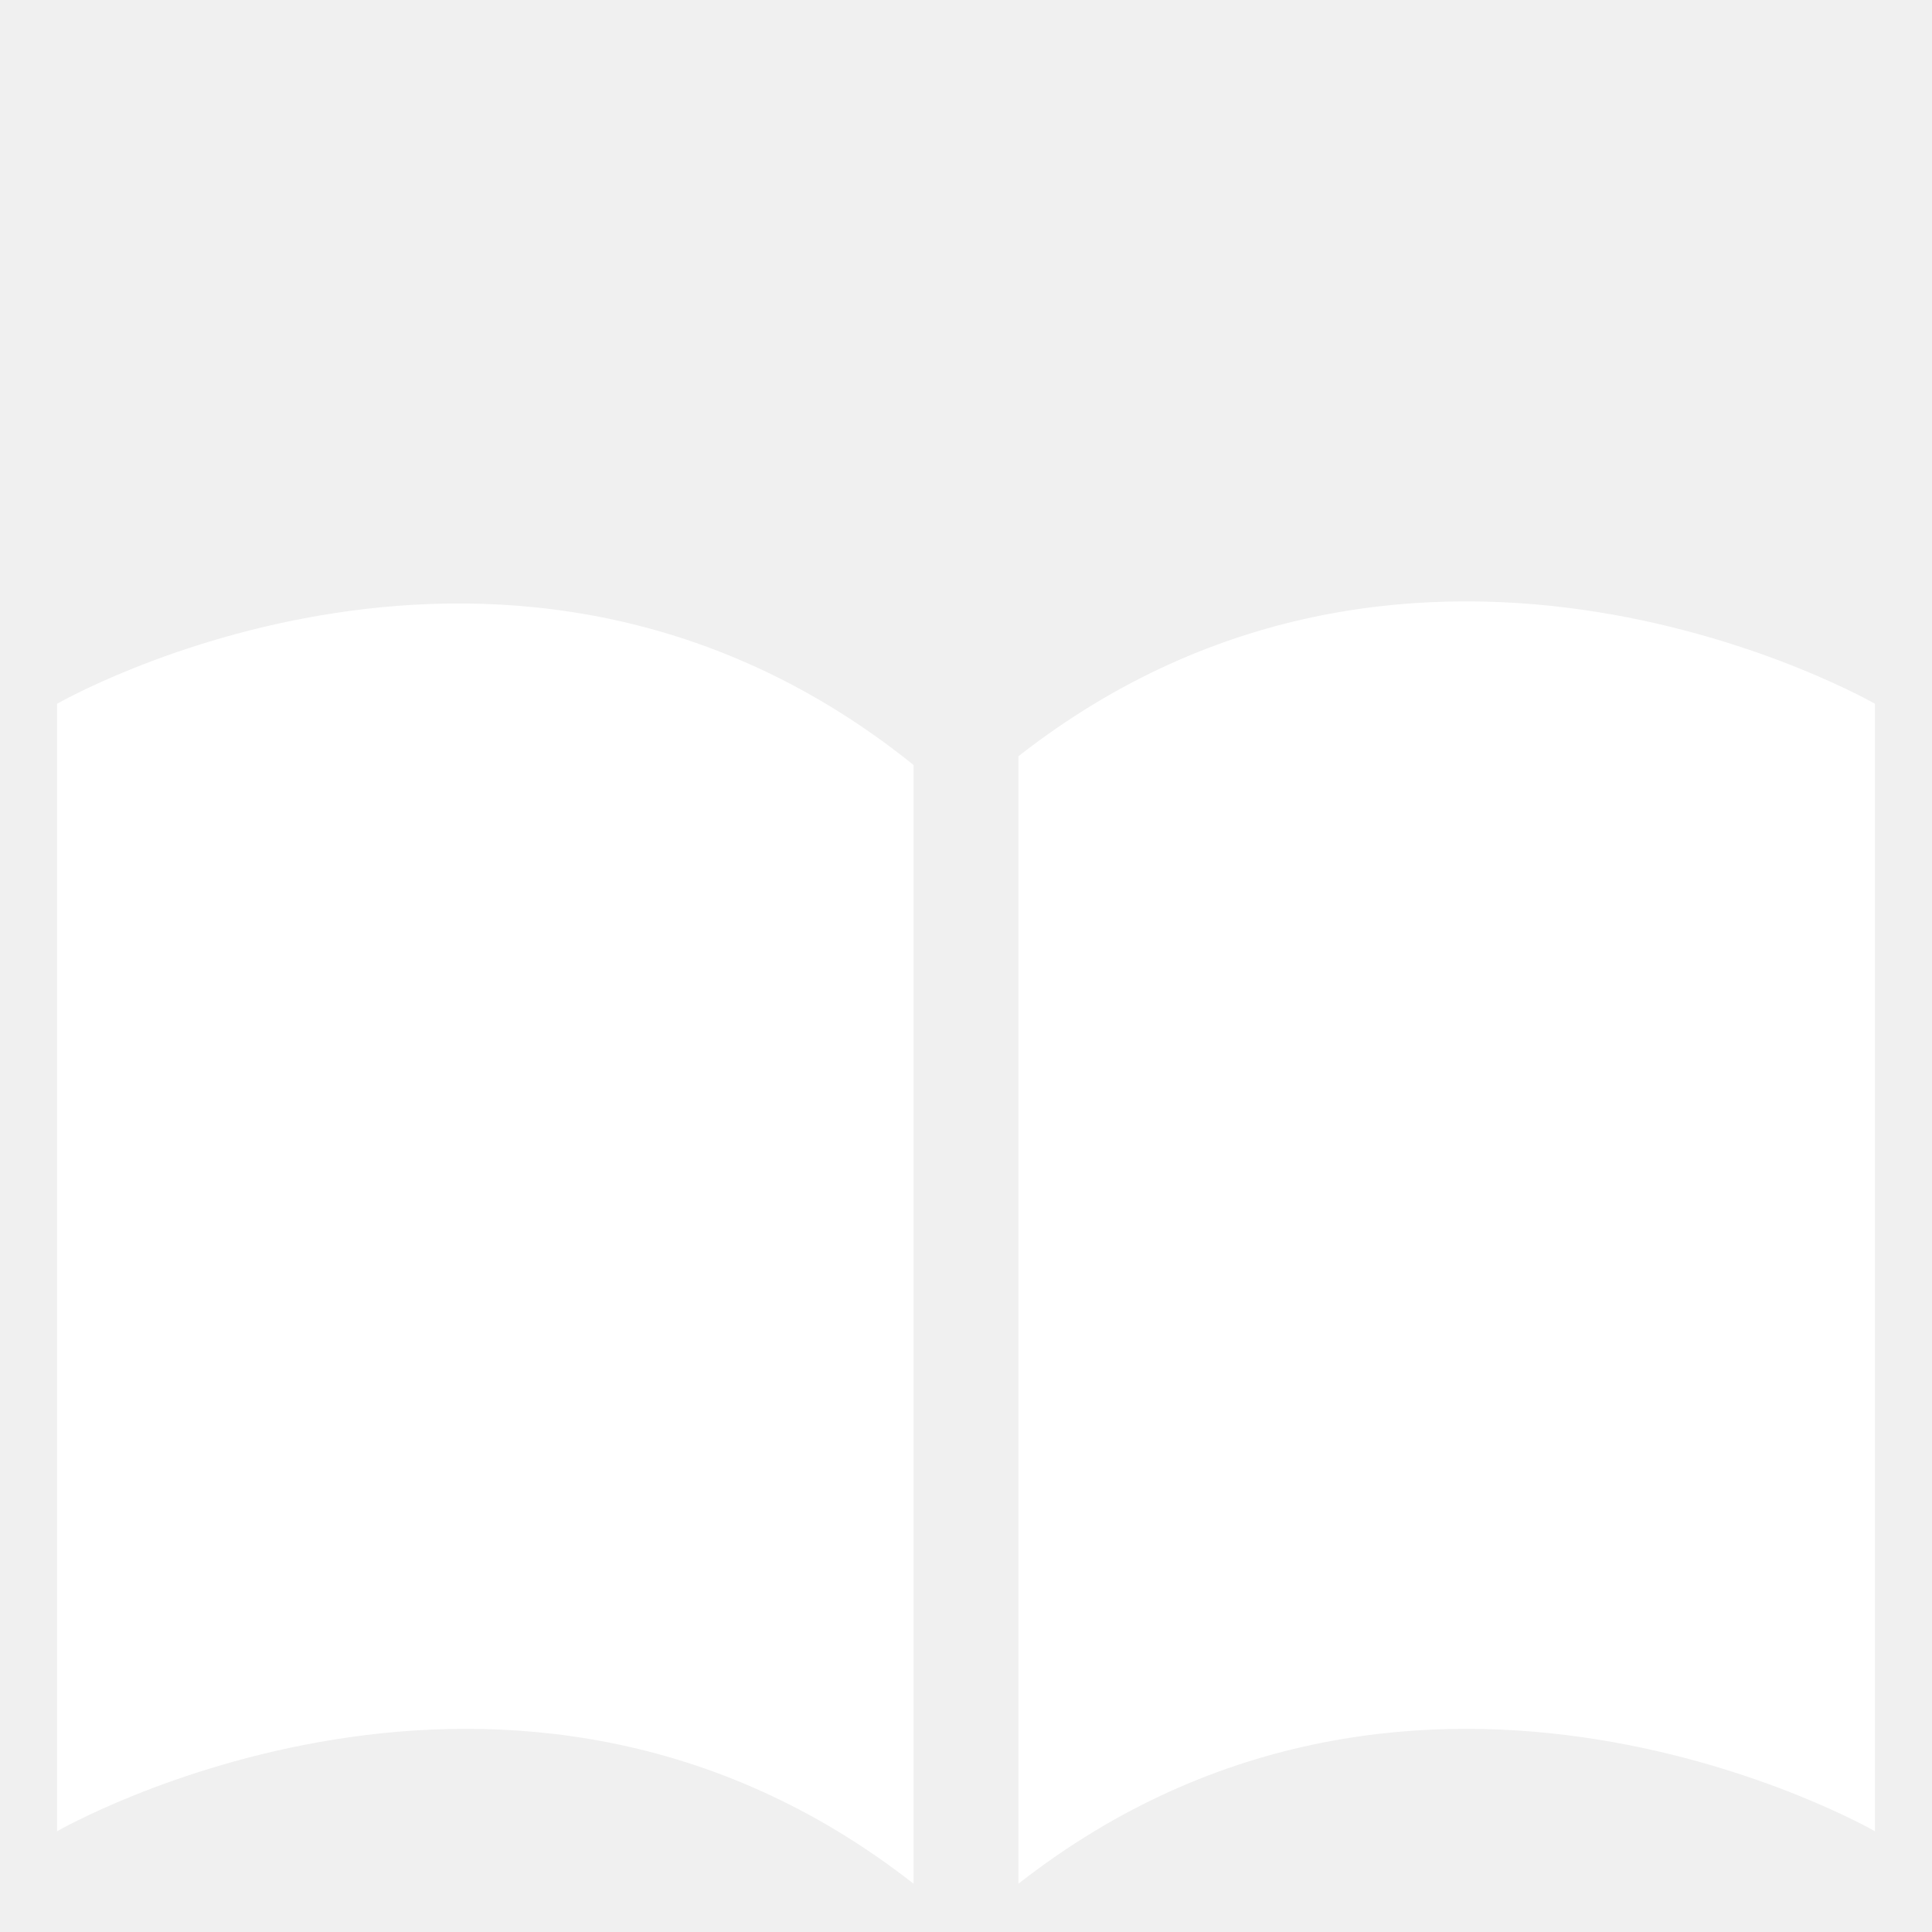
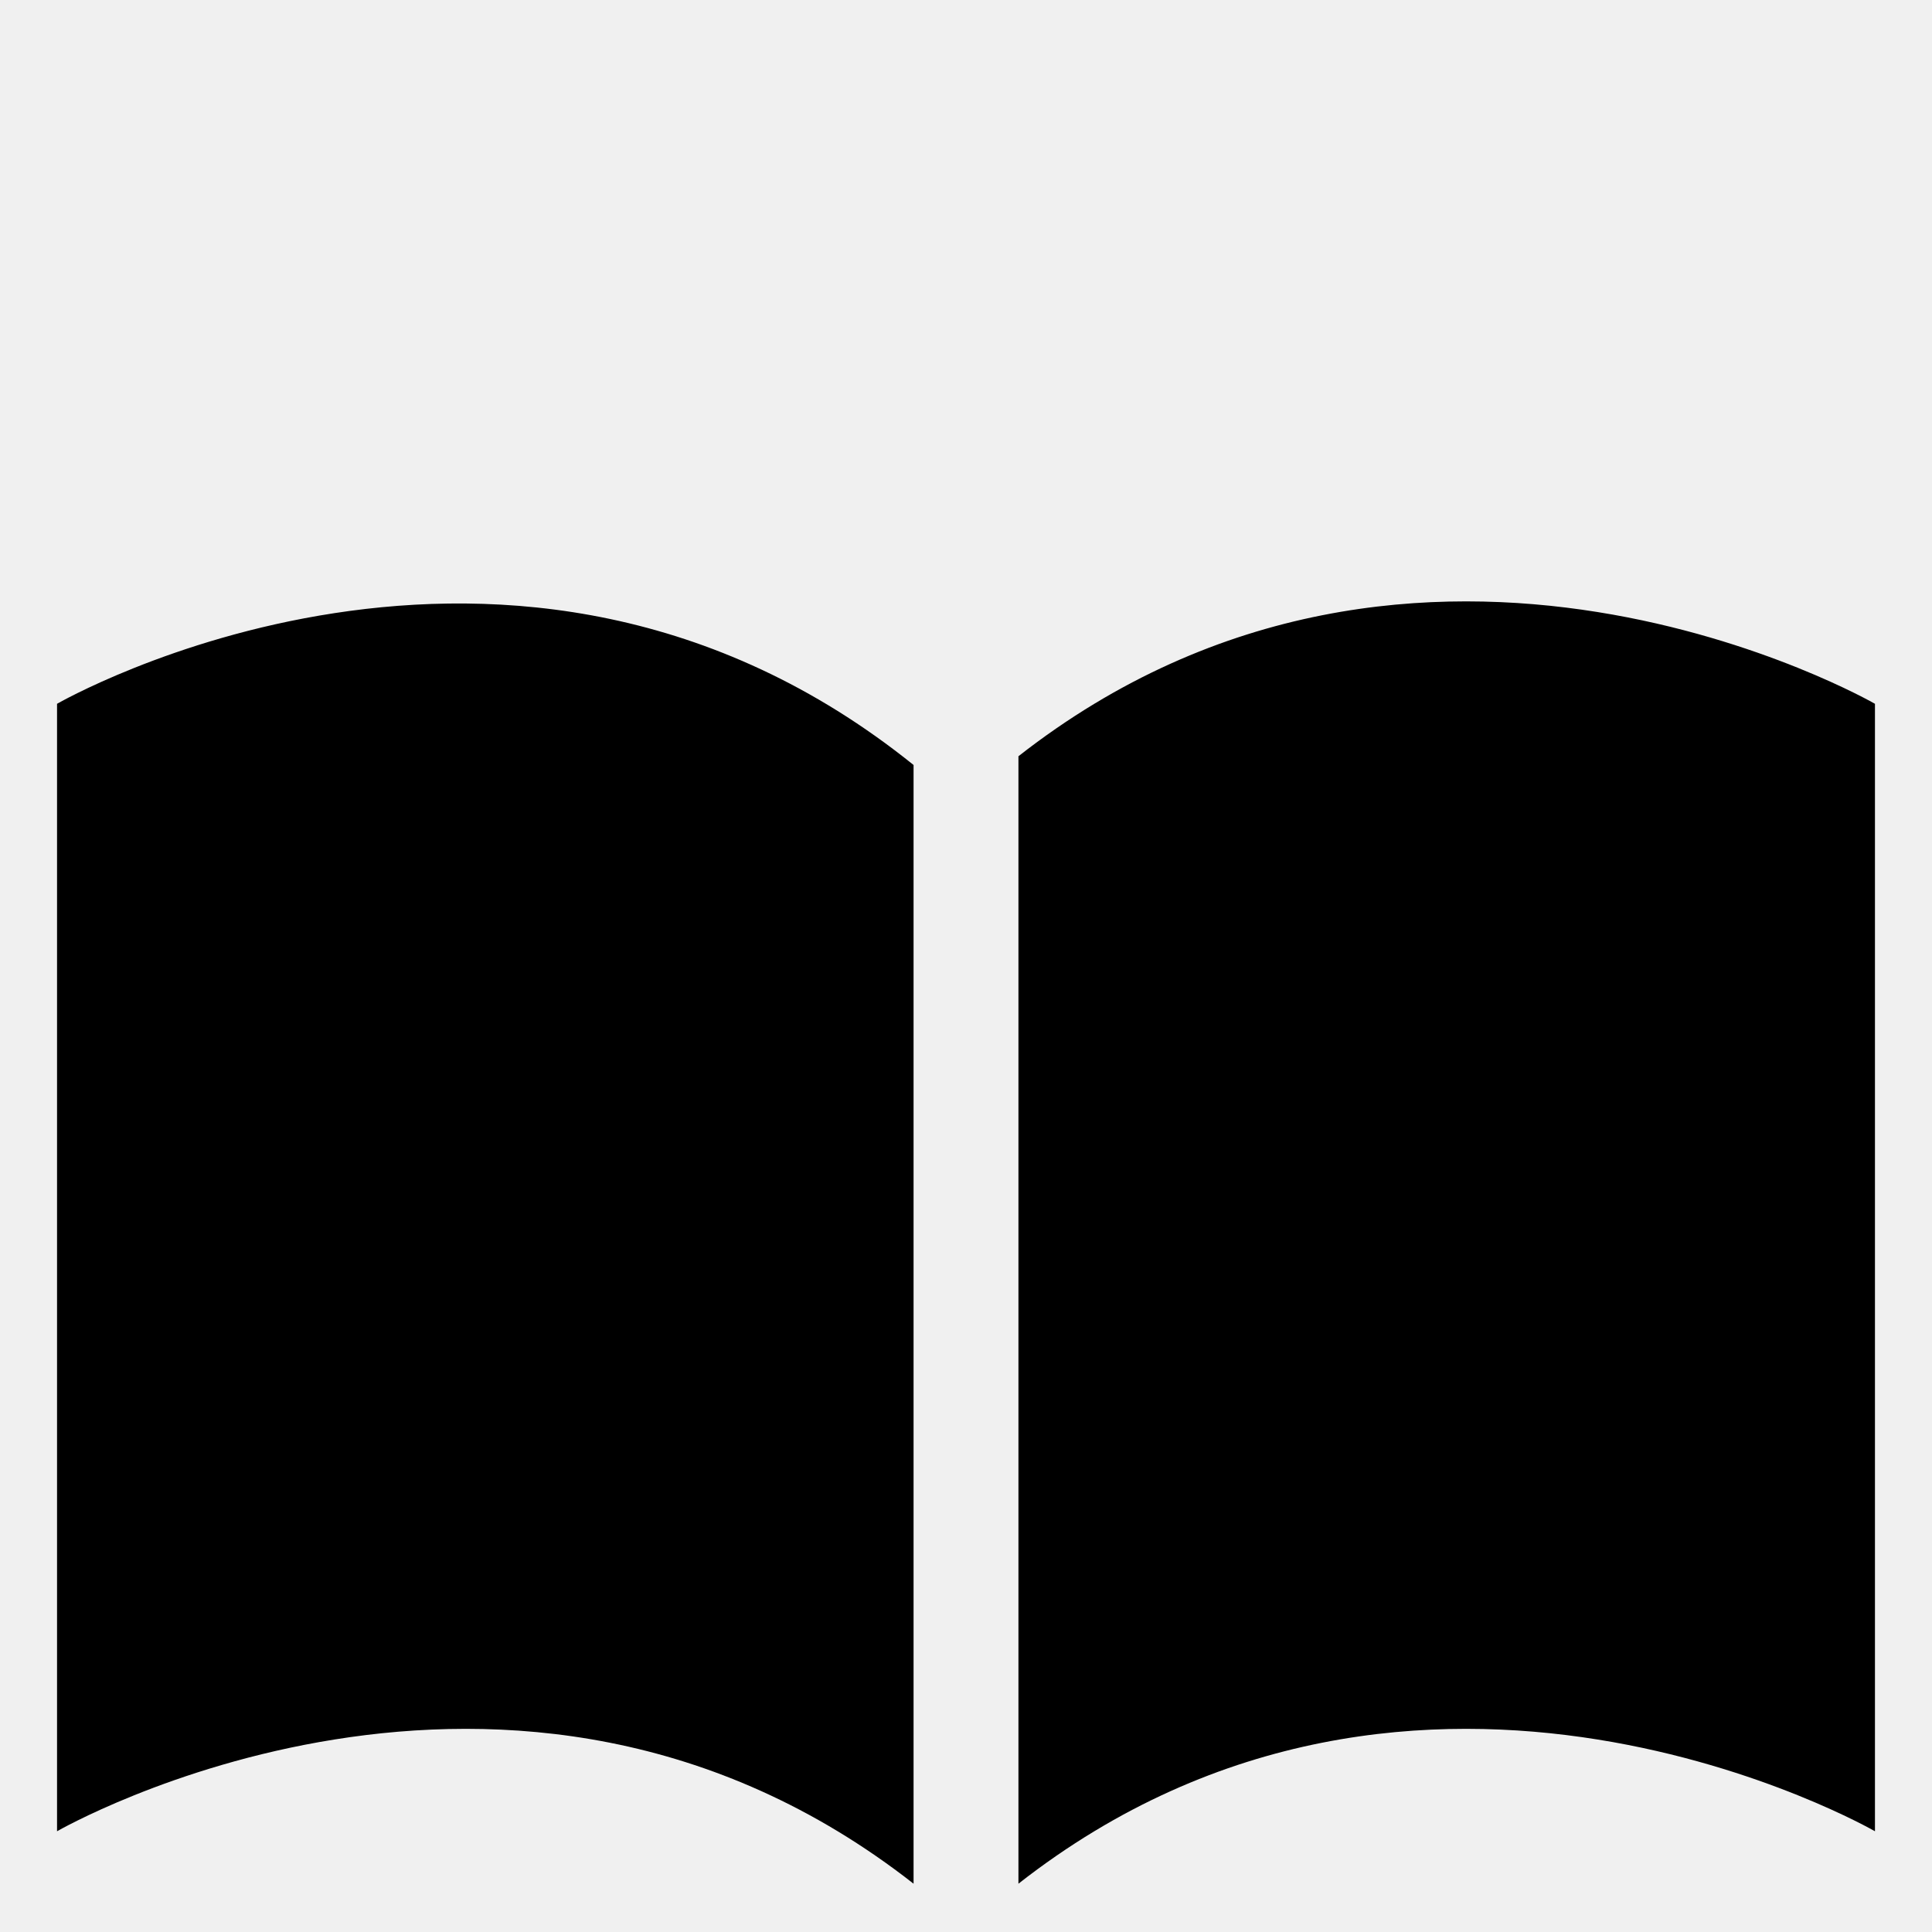
<svg xmlns="http://www.w3.org/2000/svg" version="1.1" width="20px" height="20px" viewBox="0 0 20 20" xml:space="preserve" enable-background="new 0 0 20 20">
  <g color-interpolation="linearRGB" transform="scale(0.75,0.75)">
    <g transform="matrix(1.206349 0 0 -1.206349 0.6666667 26)">
-       <path d="M9.9 12.8 C5.3 16.5 0.1 13.5 0.1 13.5 L0.1 0.6 C0.1 0.6 5.3 3.6 9.9 0 L9.9 12.8 Z M11.1 12.9 C15.7 16.5 20.9 13.5 20.9 13.5 L20.9 0.6 C20.9 0.6 15.7 3.6 11.1 0 L11.1 12.9 Z " stroke="none" fill="#FFFFFF" fill-rule="evenodd" fill-opacity="1" />
+       <path d="M9.9 12.8 C5.3 16.5 0.1 13.5 0.1 13.5 L0.1 0.6 C0.1 0.6 5.3 3.6 9.9 0 L9.9 12.8 Z M11.1 12.9 C15.7 16.5 20.9 13.5 20.9 13.5 L20.9 0.6 C20.9 0.6 15.7 3.6 11.1 0 L11.1 12.9 Z " stroke="none" fill-rule="evenodd" fill-opacity="1" />
    </g>
  </g>
</svg>
